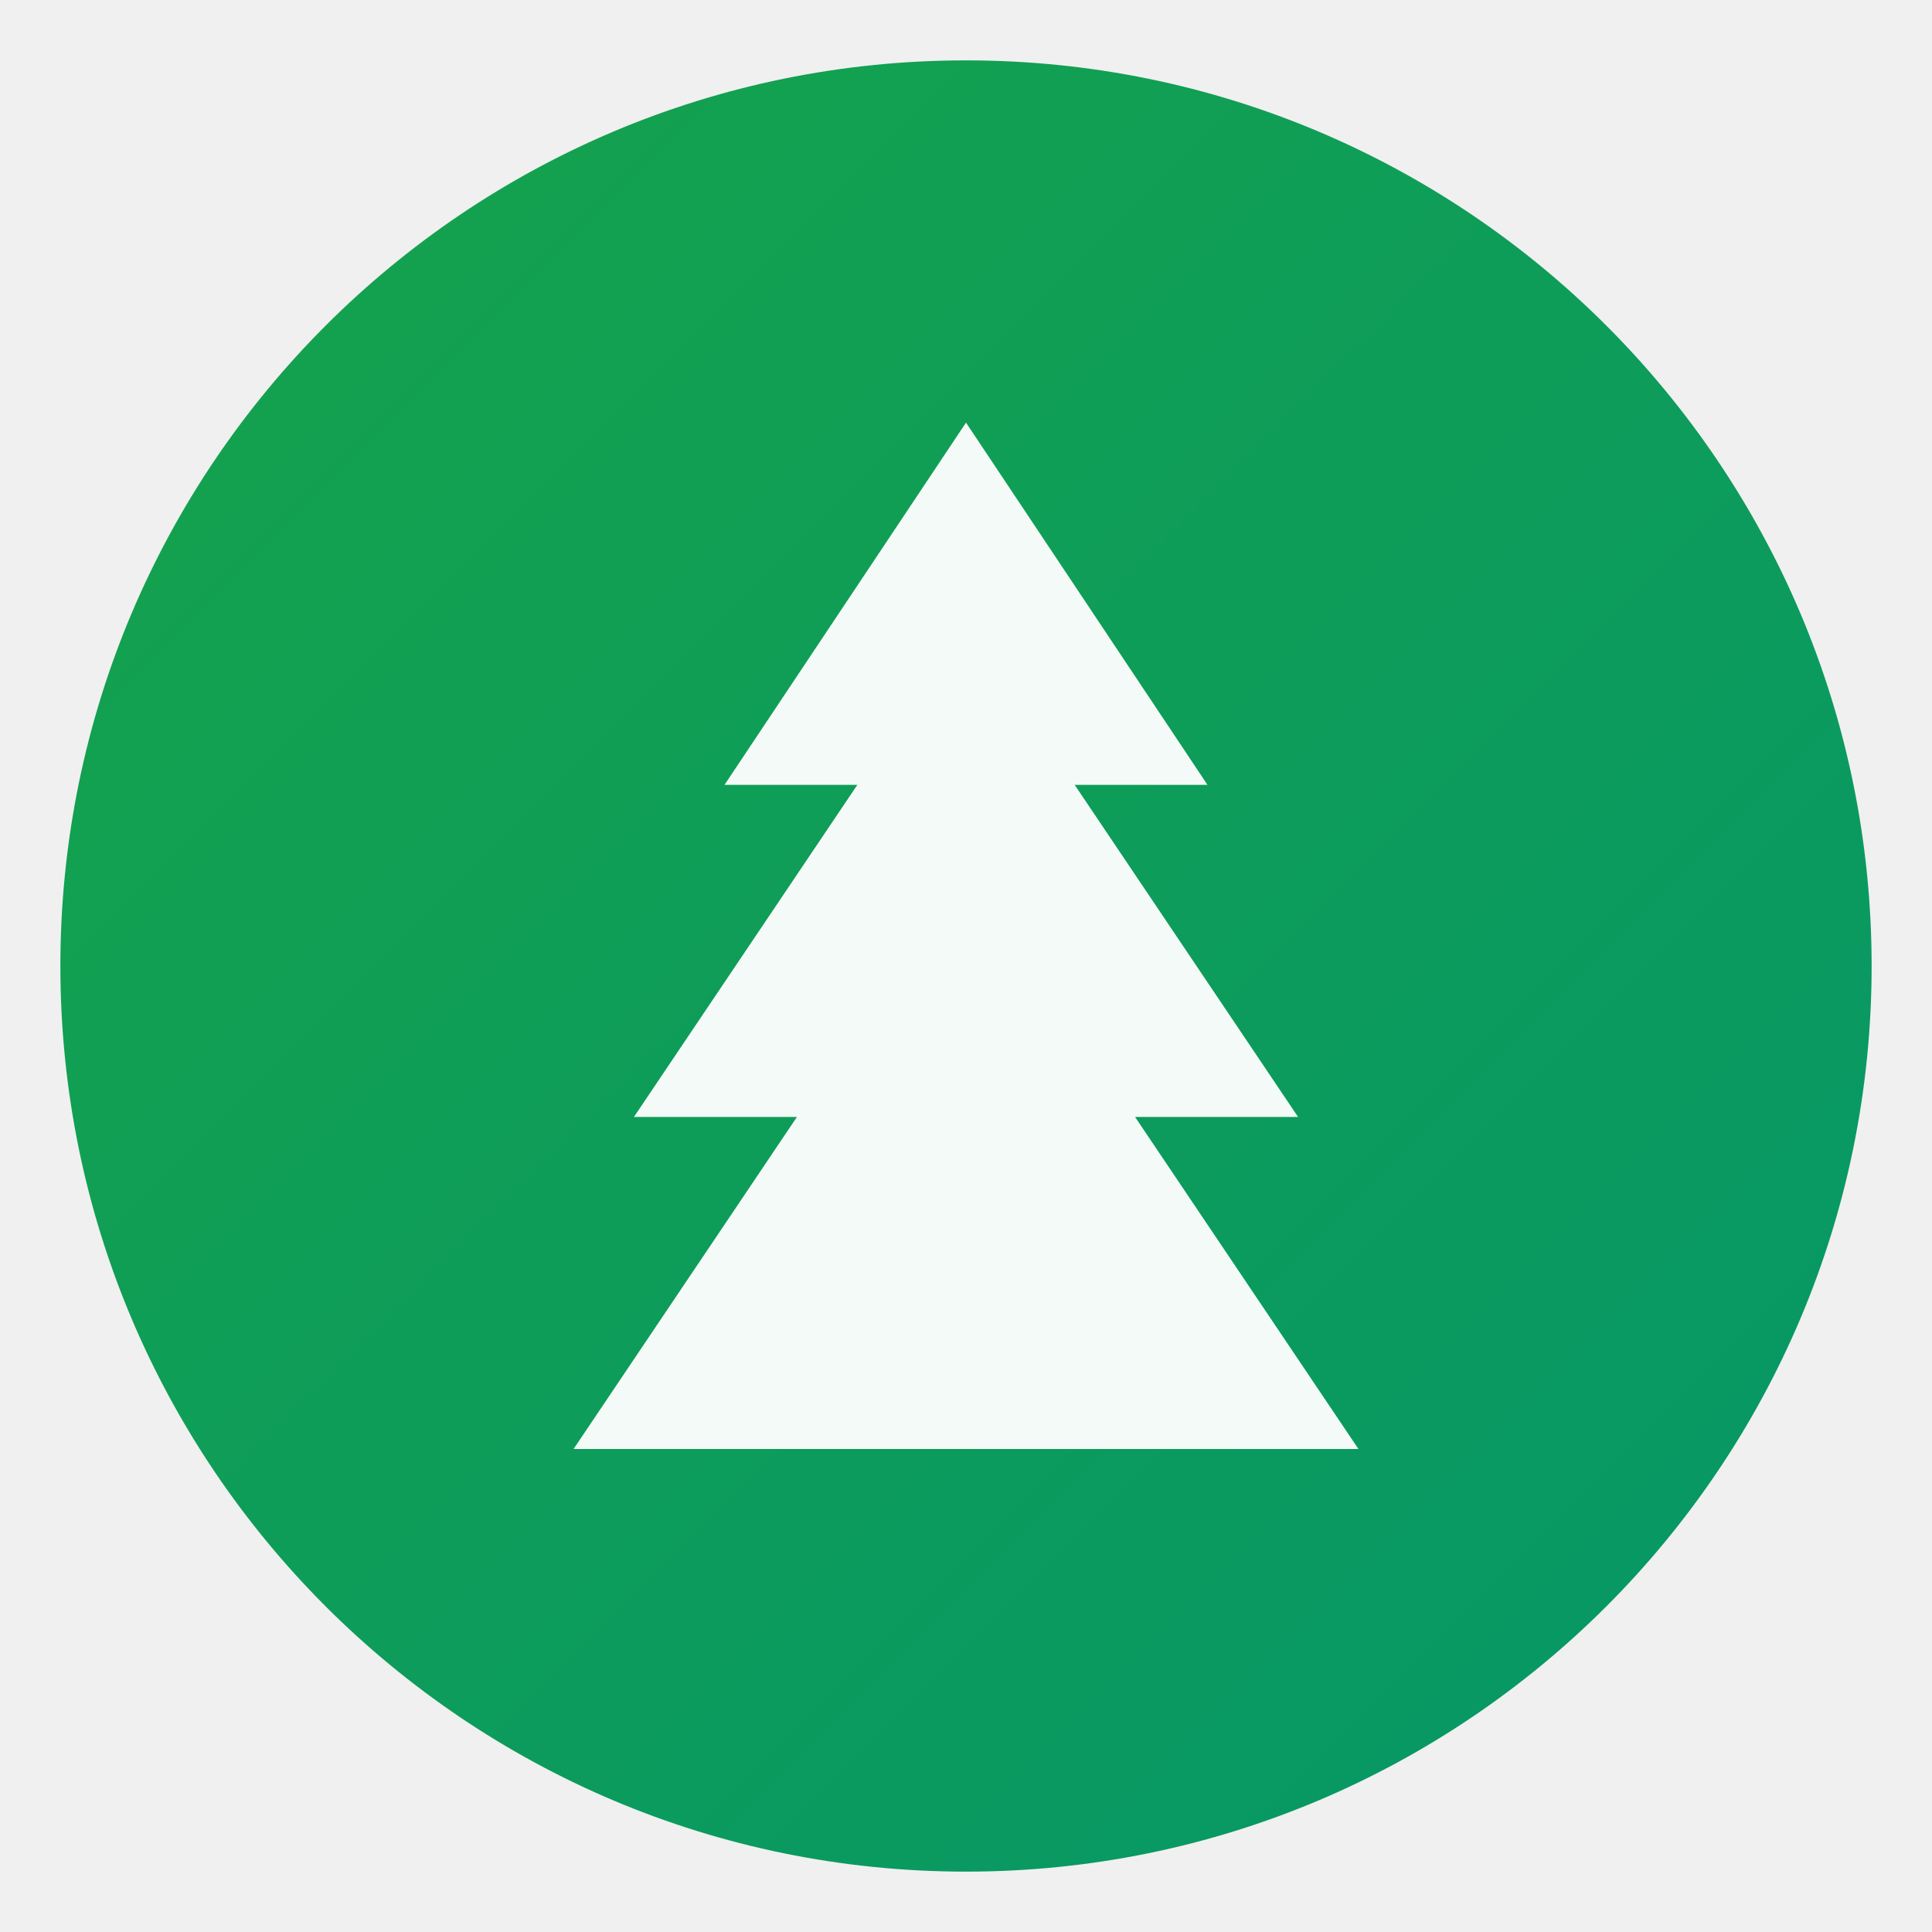
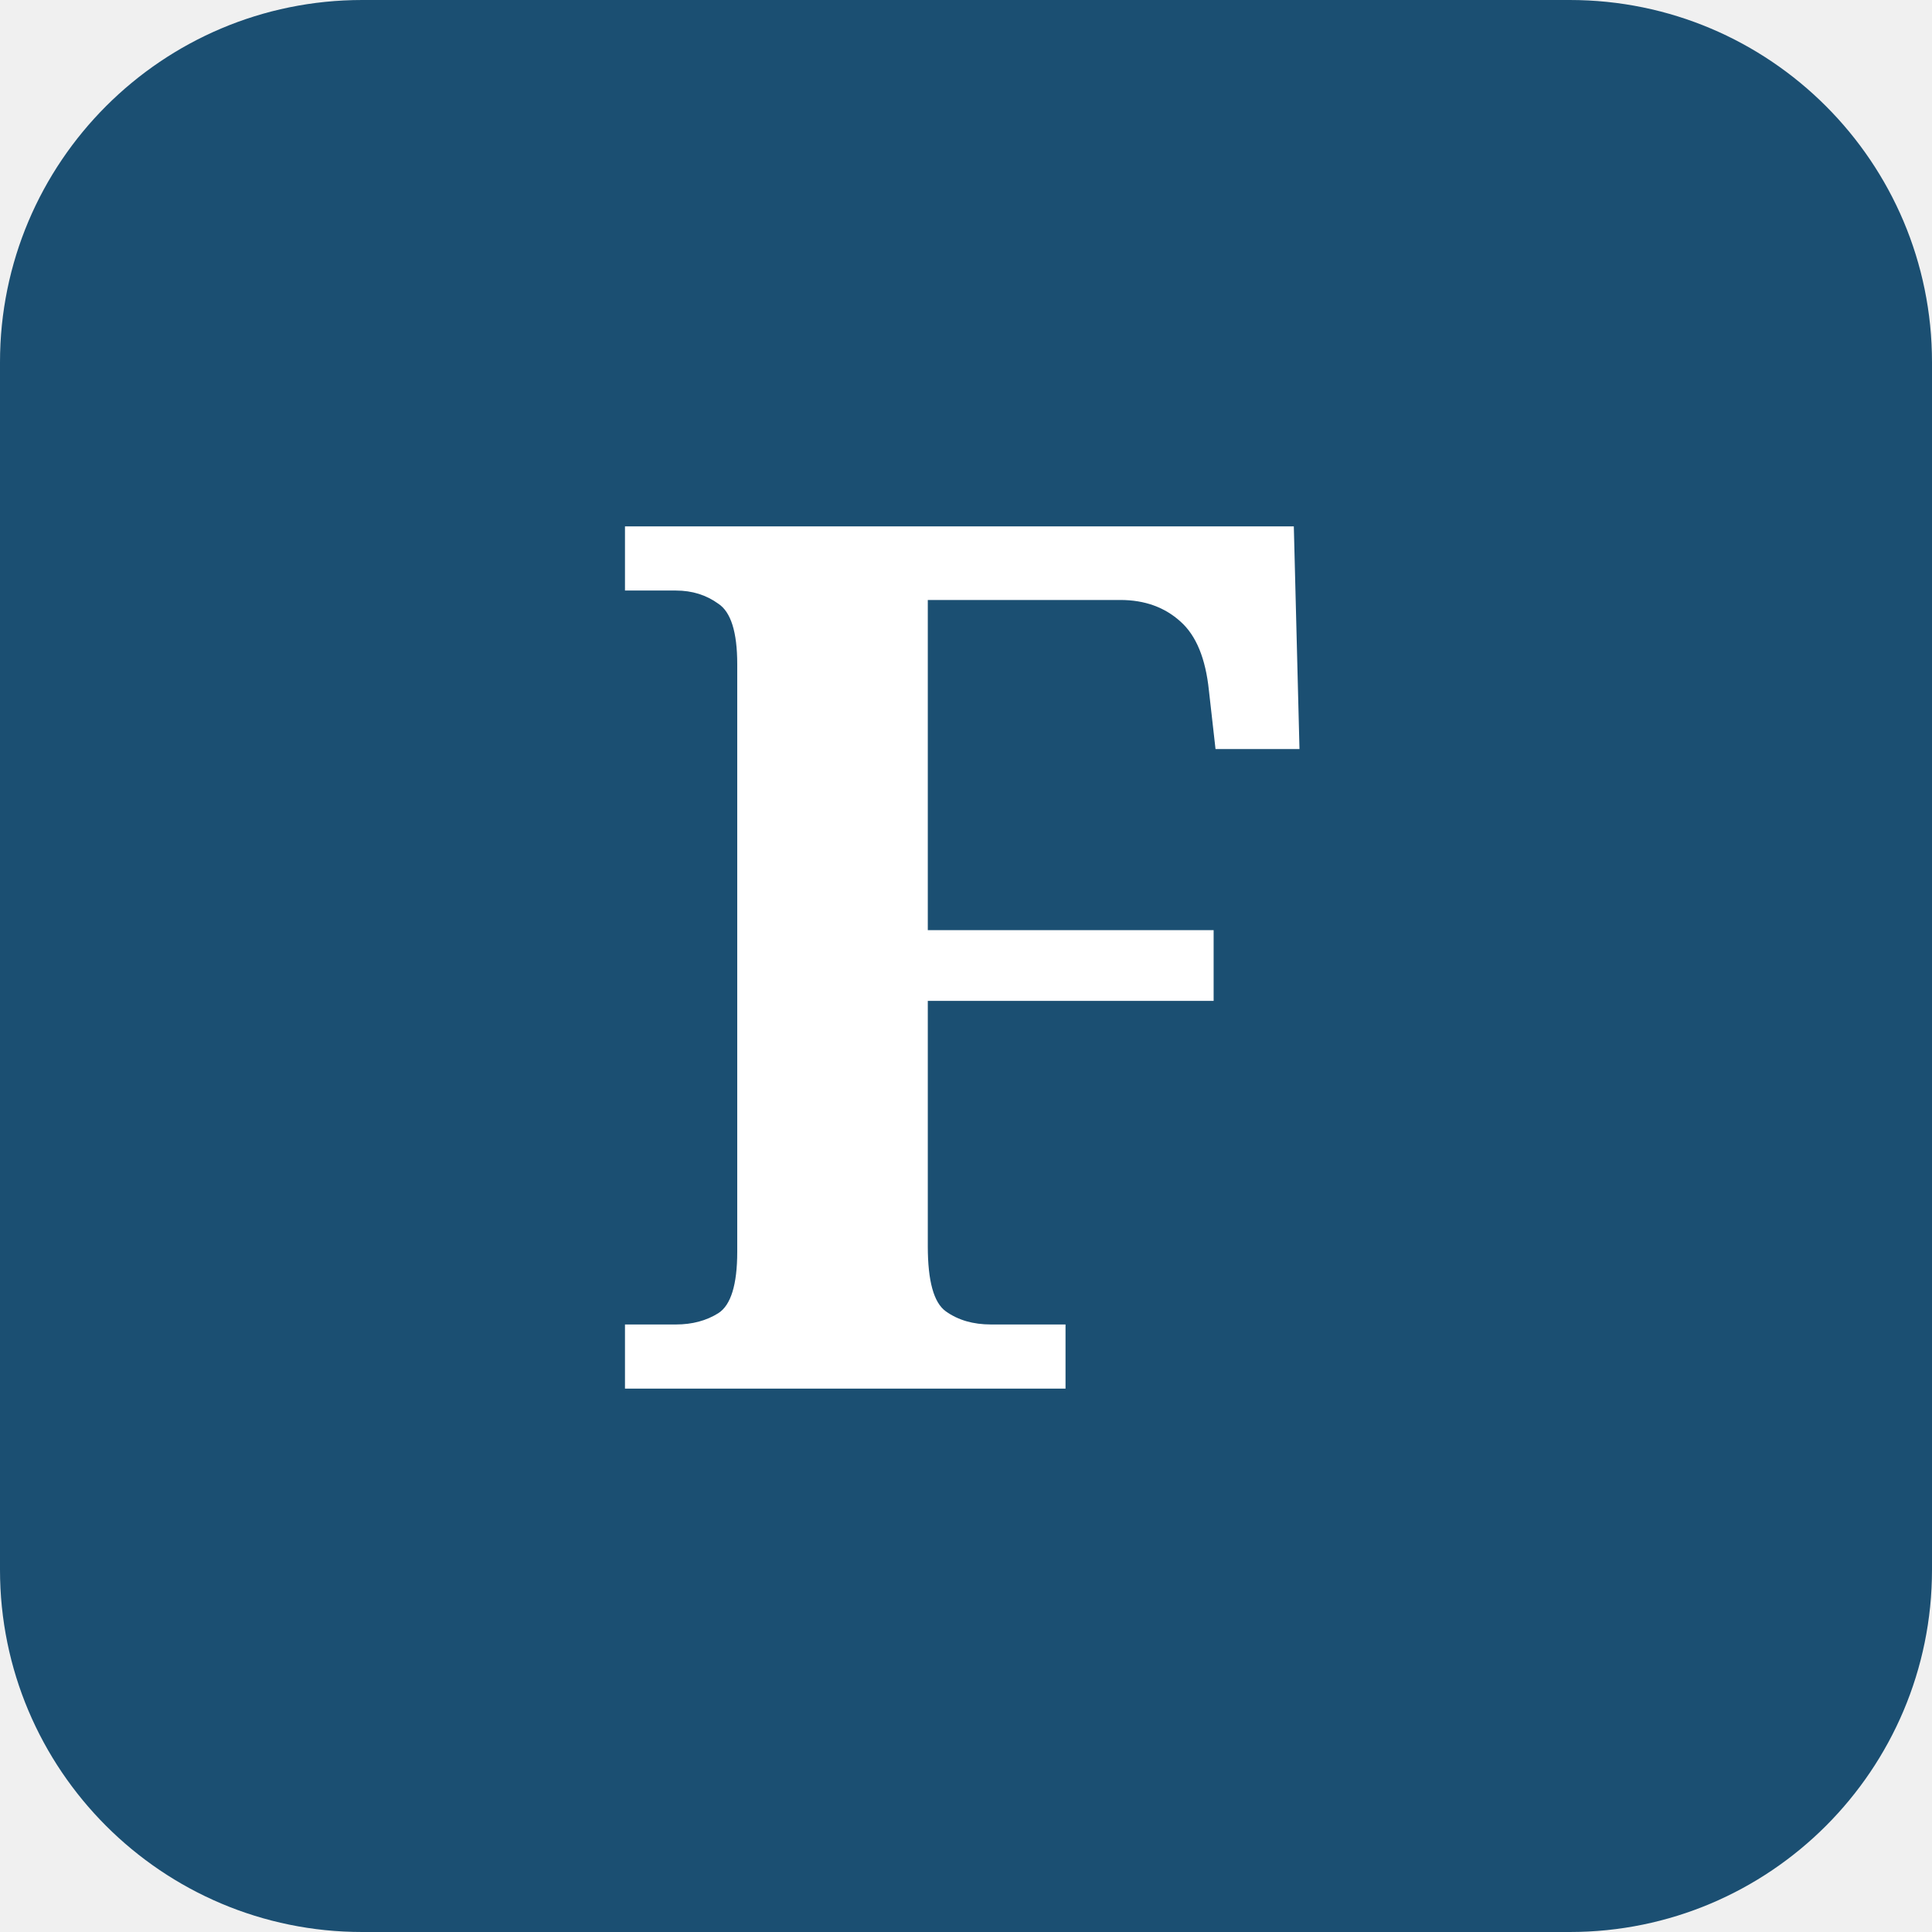
<svg xmlns="http://www.w3.org/2000/svg" viewBox="0 0 32 32" fill="none">
-   <circle cx="16" cy="16" r="15" fill="url(#fg)" />
-   <path d="M16 7L20 13H17.8L21.5 18.5H18.8L22.5 24H9.5L13.2 18.5H10.5L14.2 13H12L16 7Z" fill="white" fill-opacity=".95" />
-   <defs>
-     <linearGradient id="fg" x1="0" y1="0" x2="32" y2="32" gradientUnits="userSpaceOnUse">
-       <stop offset="0%" stop-color="#16a34a" />
-       <stop offset="100%" stop-color="#059669" />
-     </linearGradient>
-   </defs>
+   <rect width="32" height="32" rx="6" fill="#1b4f72" />
+   <text x="16" y="23" font-family="Georgia, serif" font-size="20" font-weight="700" fill="white" text-anchor="middle" letter-spacing="-0.5">F</text>
</svg>
